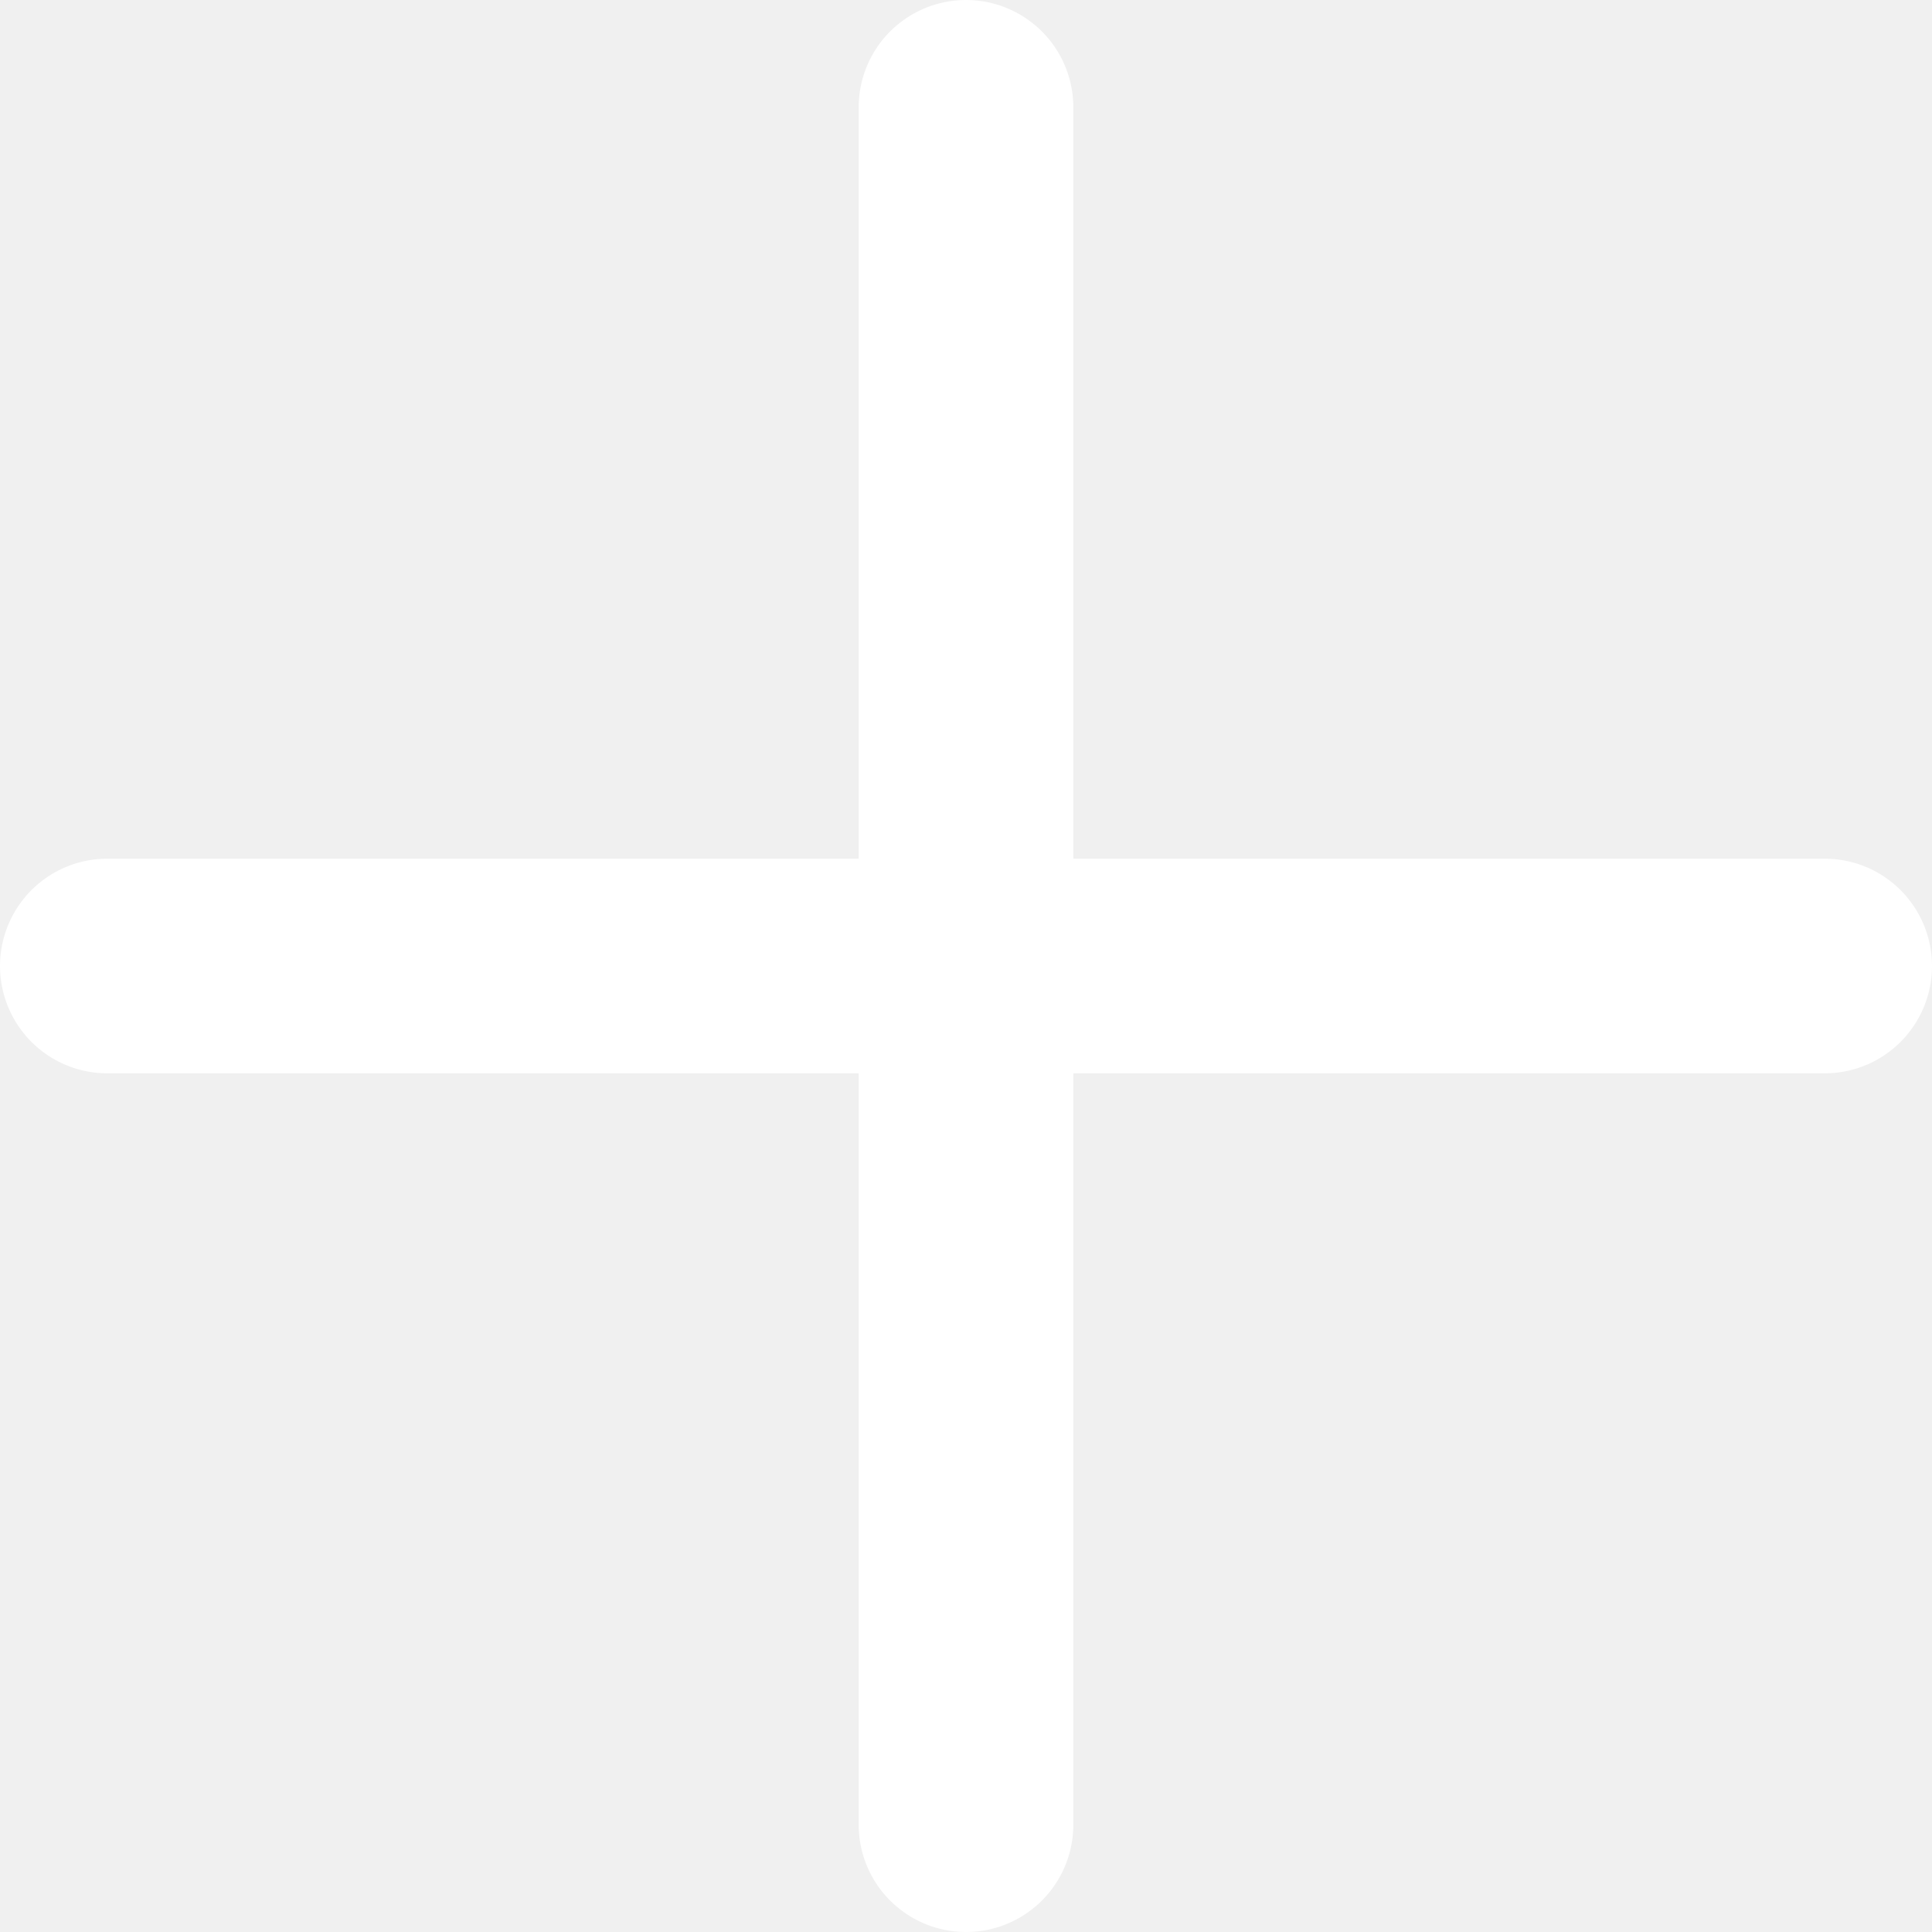
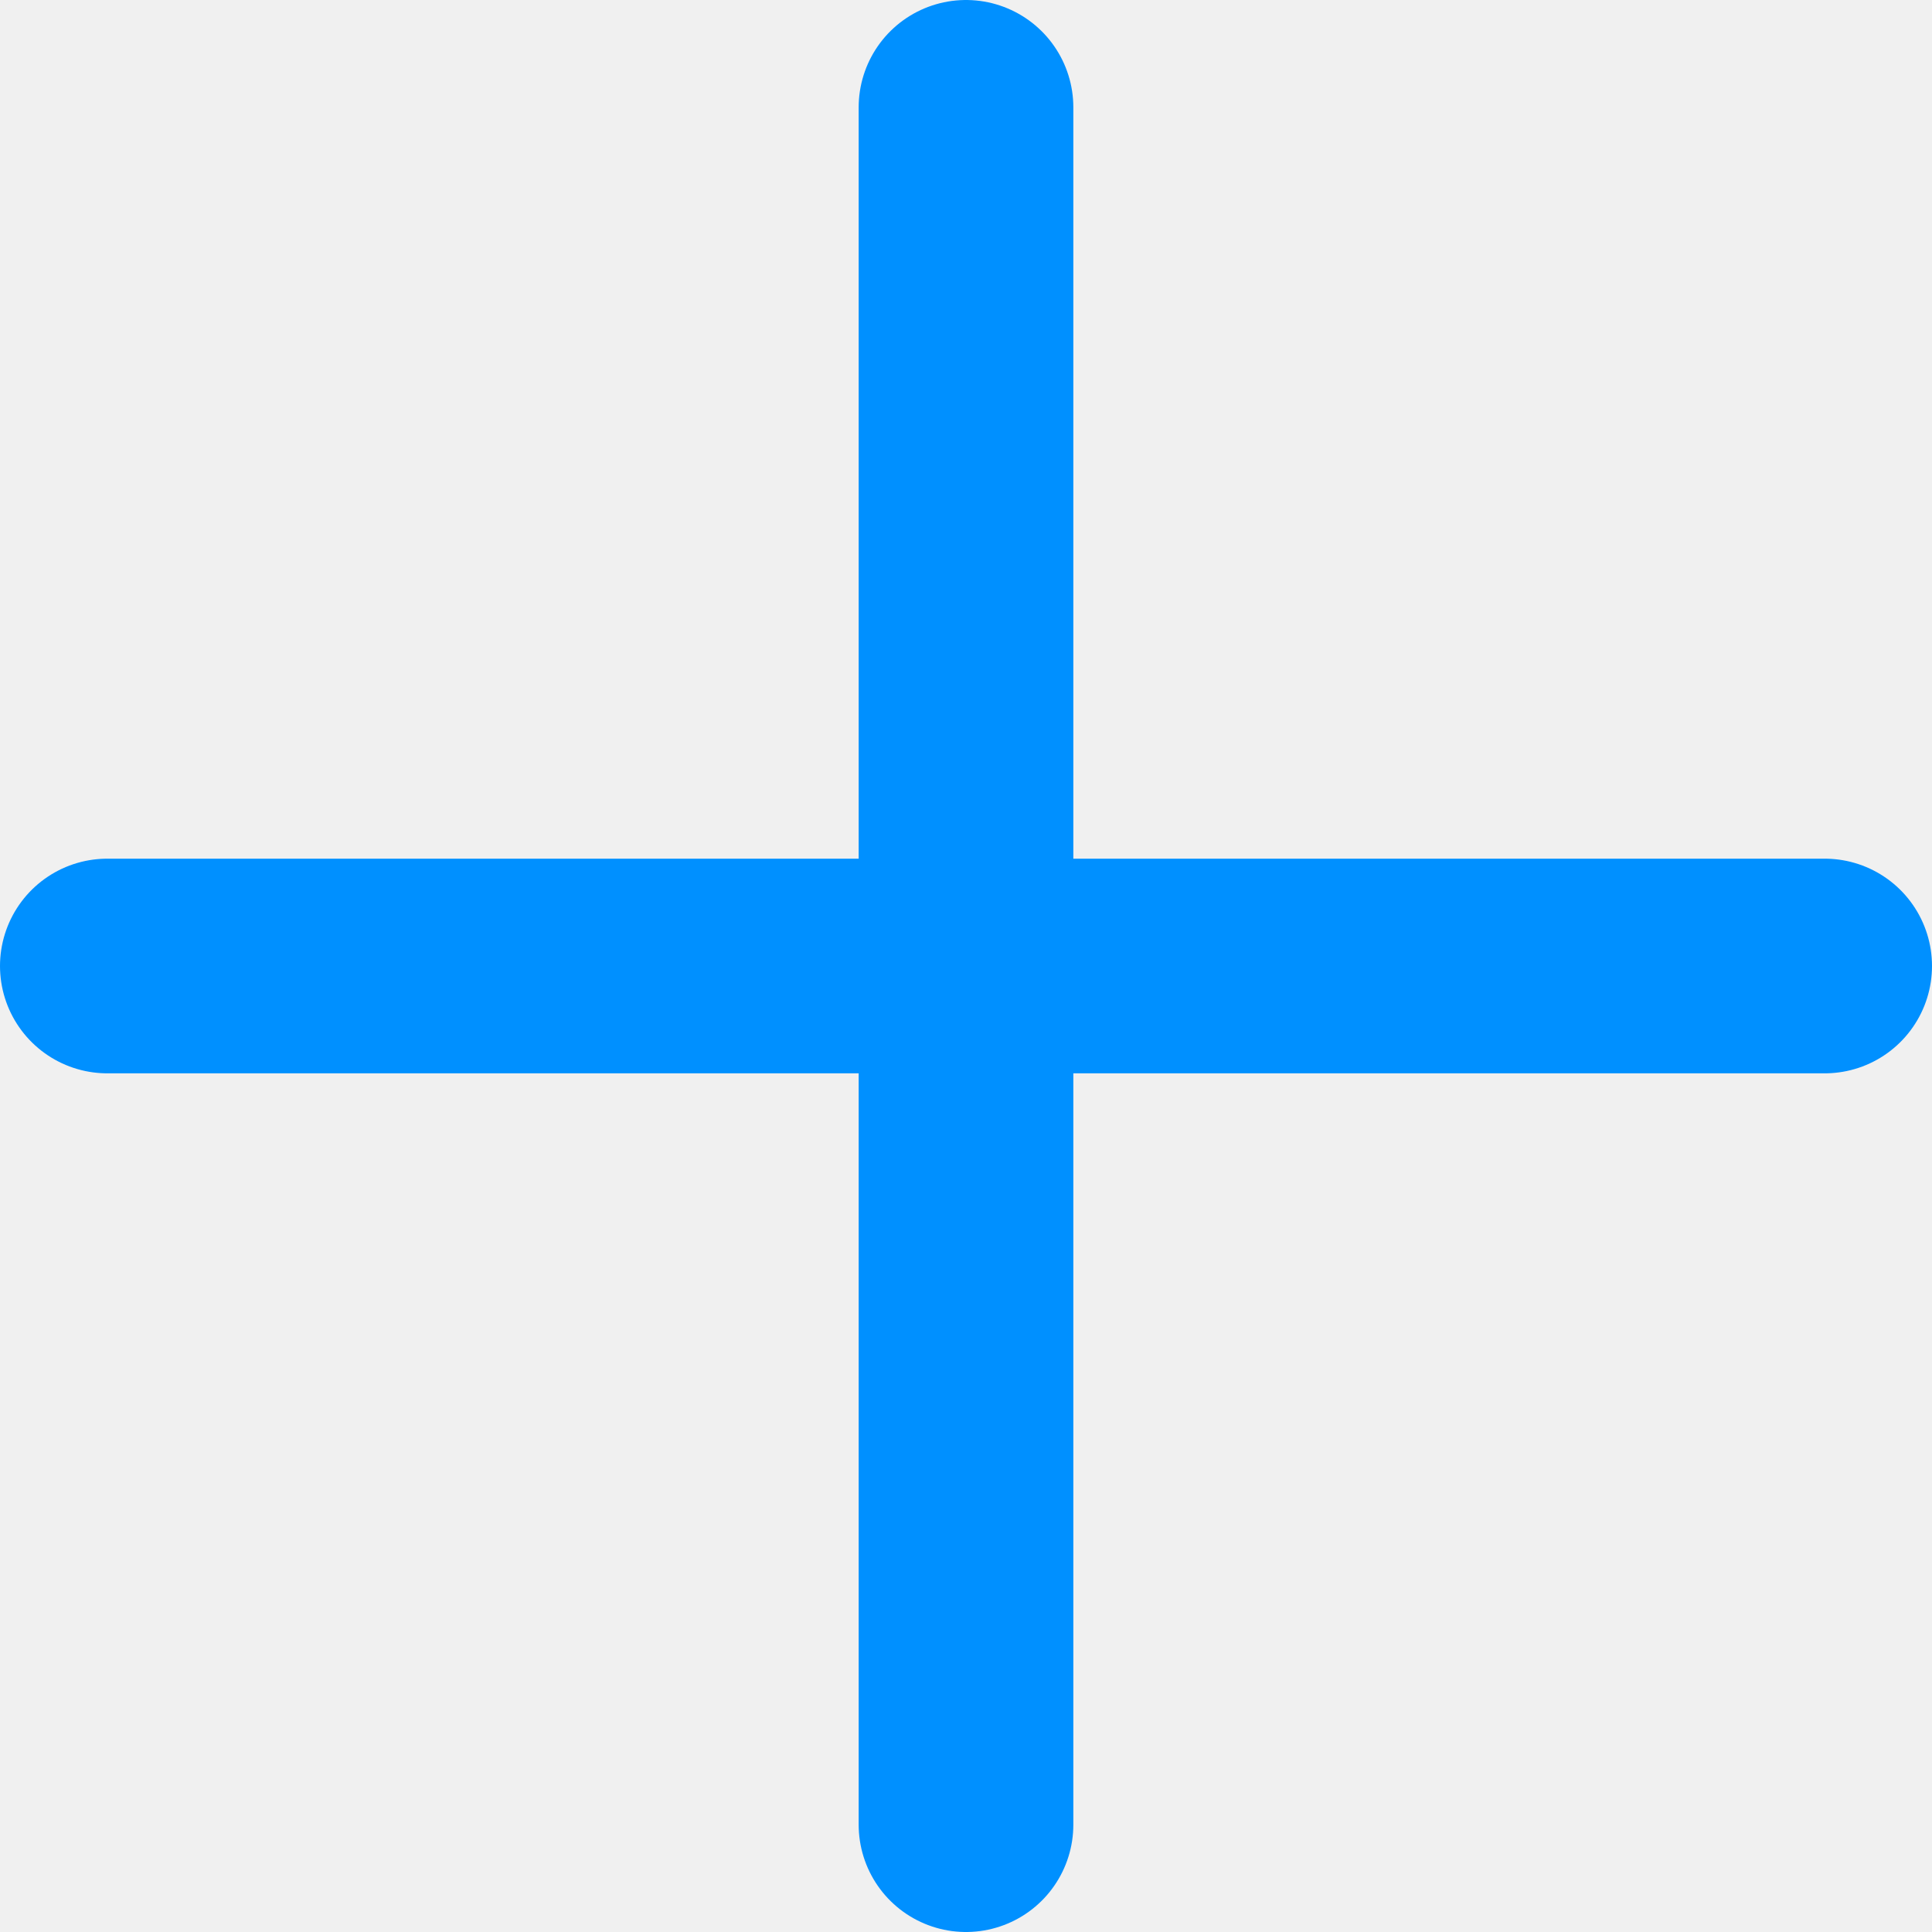
- <svg xmlns="http://www.w3.org/2000/svg" width="18" height="18" viewBox="0 0 18 18" fill="none">
-   <path d="M9 17V9M9 9V1M9 9H17M9 9H1" stroke="white" stroke-width="2" stroke-linecap="round" />
+ <svg xmlns="http://www.w3.org/2000/svg" width="100%" height="100%" viewBox="0 0 18 18" version="1.1" xml:space="preserve" style="fill-rule:evenodd;clip-rule:evenodd;stroke-linecap:round;">
+   <path d="M9,17L9,9M9,9L9,1M9,9L17,9M9,9L1,9" style="fill:none;fill-rule:nonzero;stroke:rgb(0,144,255);stroke-width:2px;" />
</svg>
